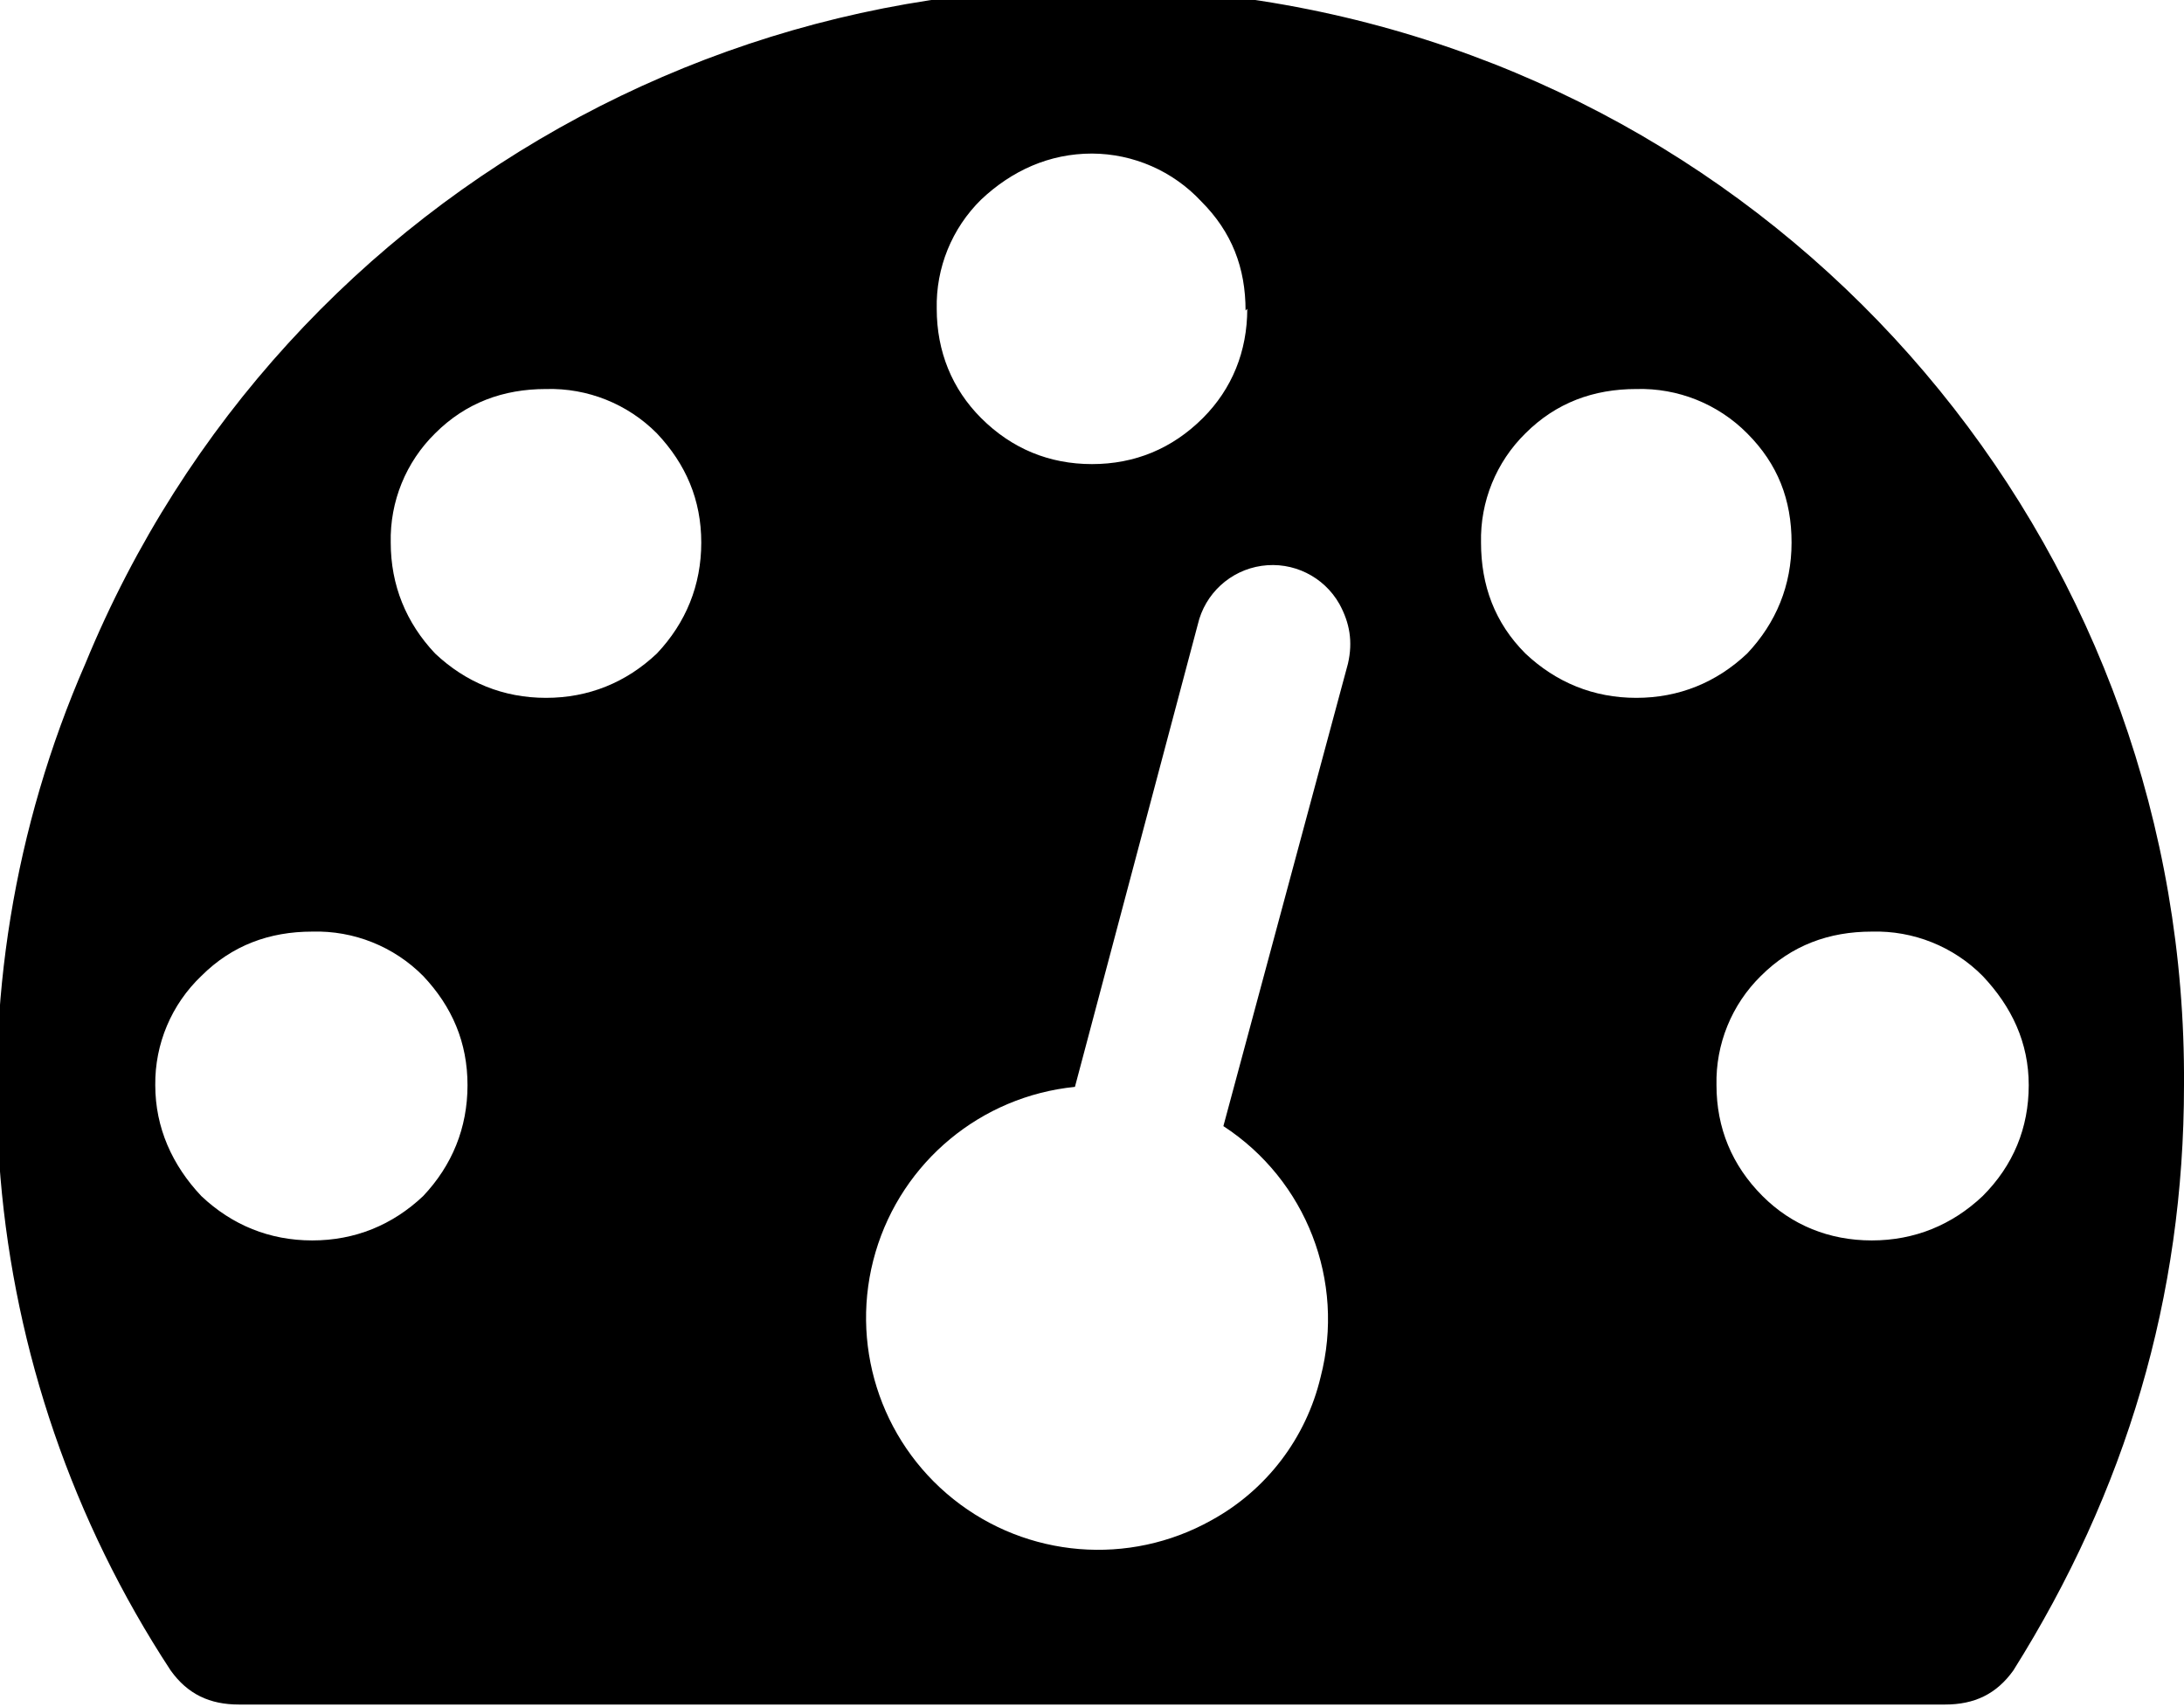
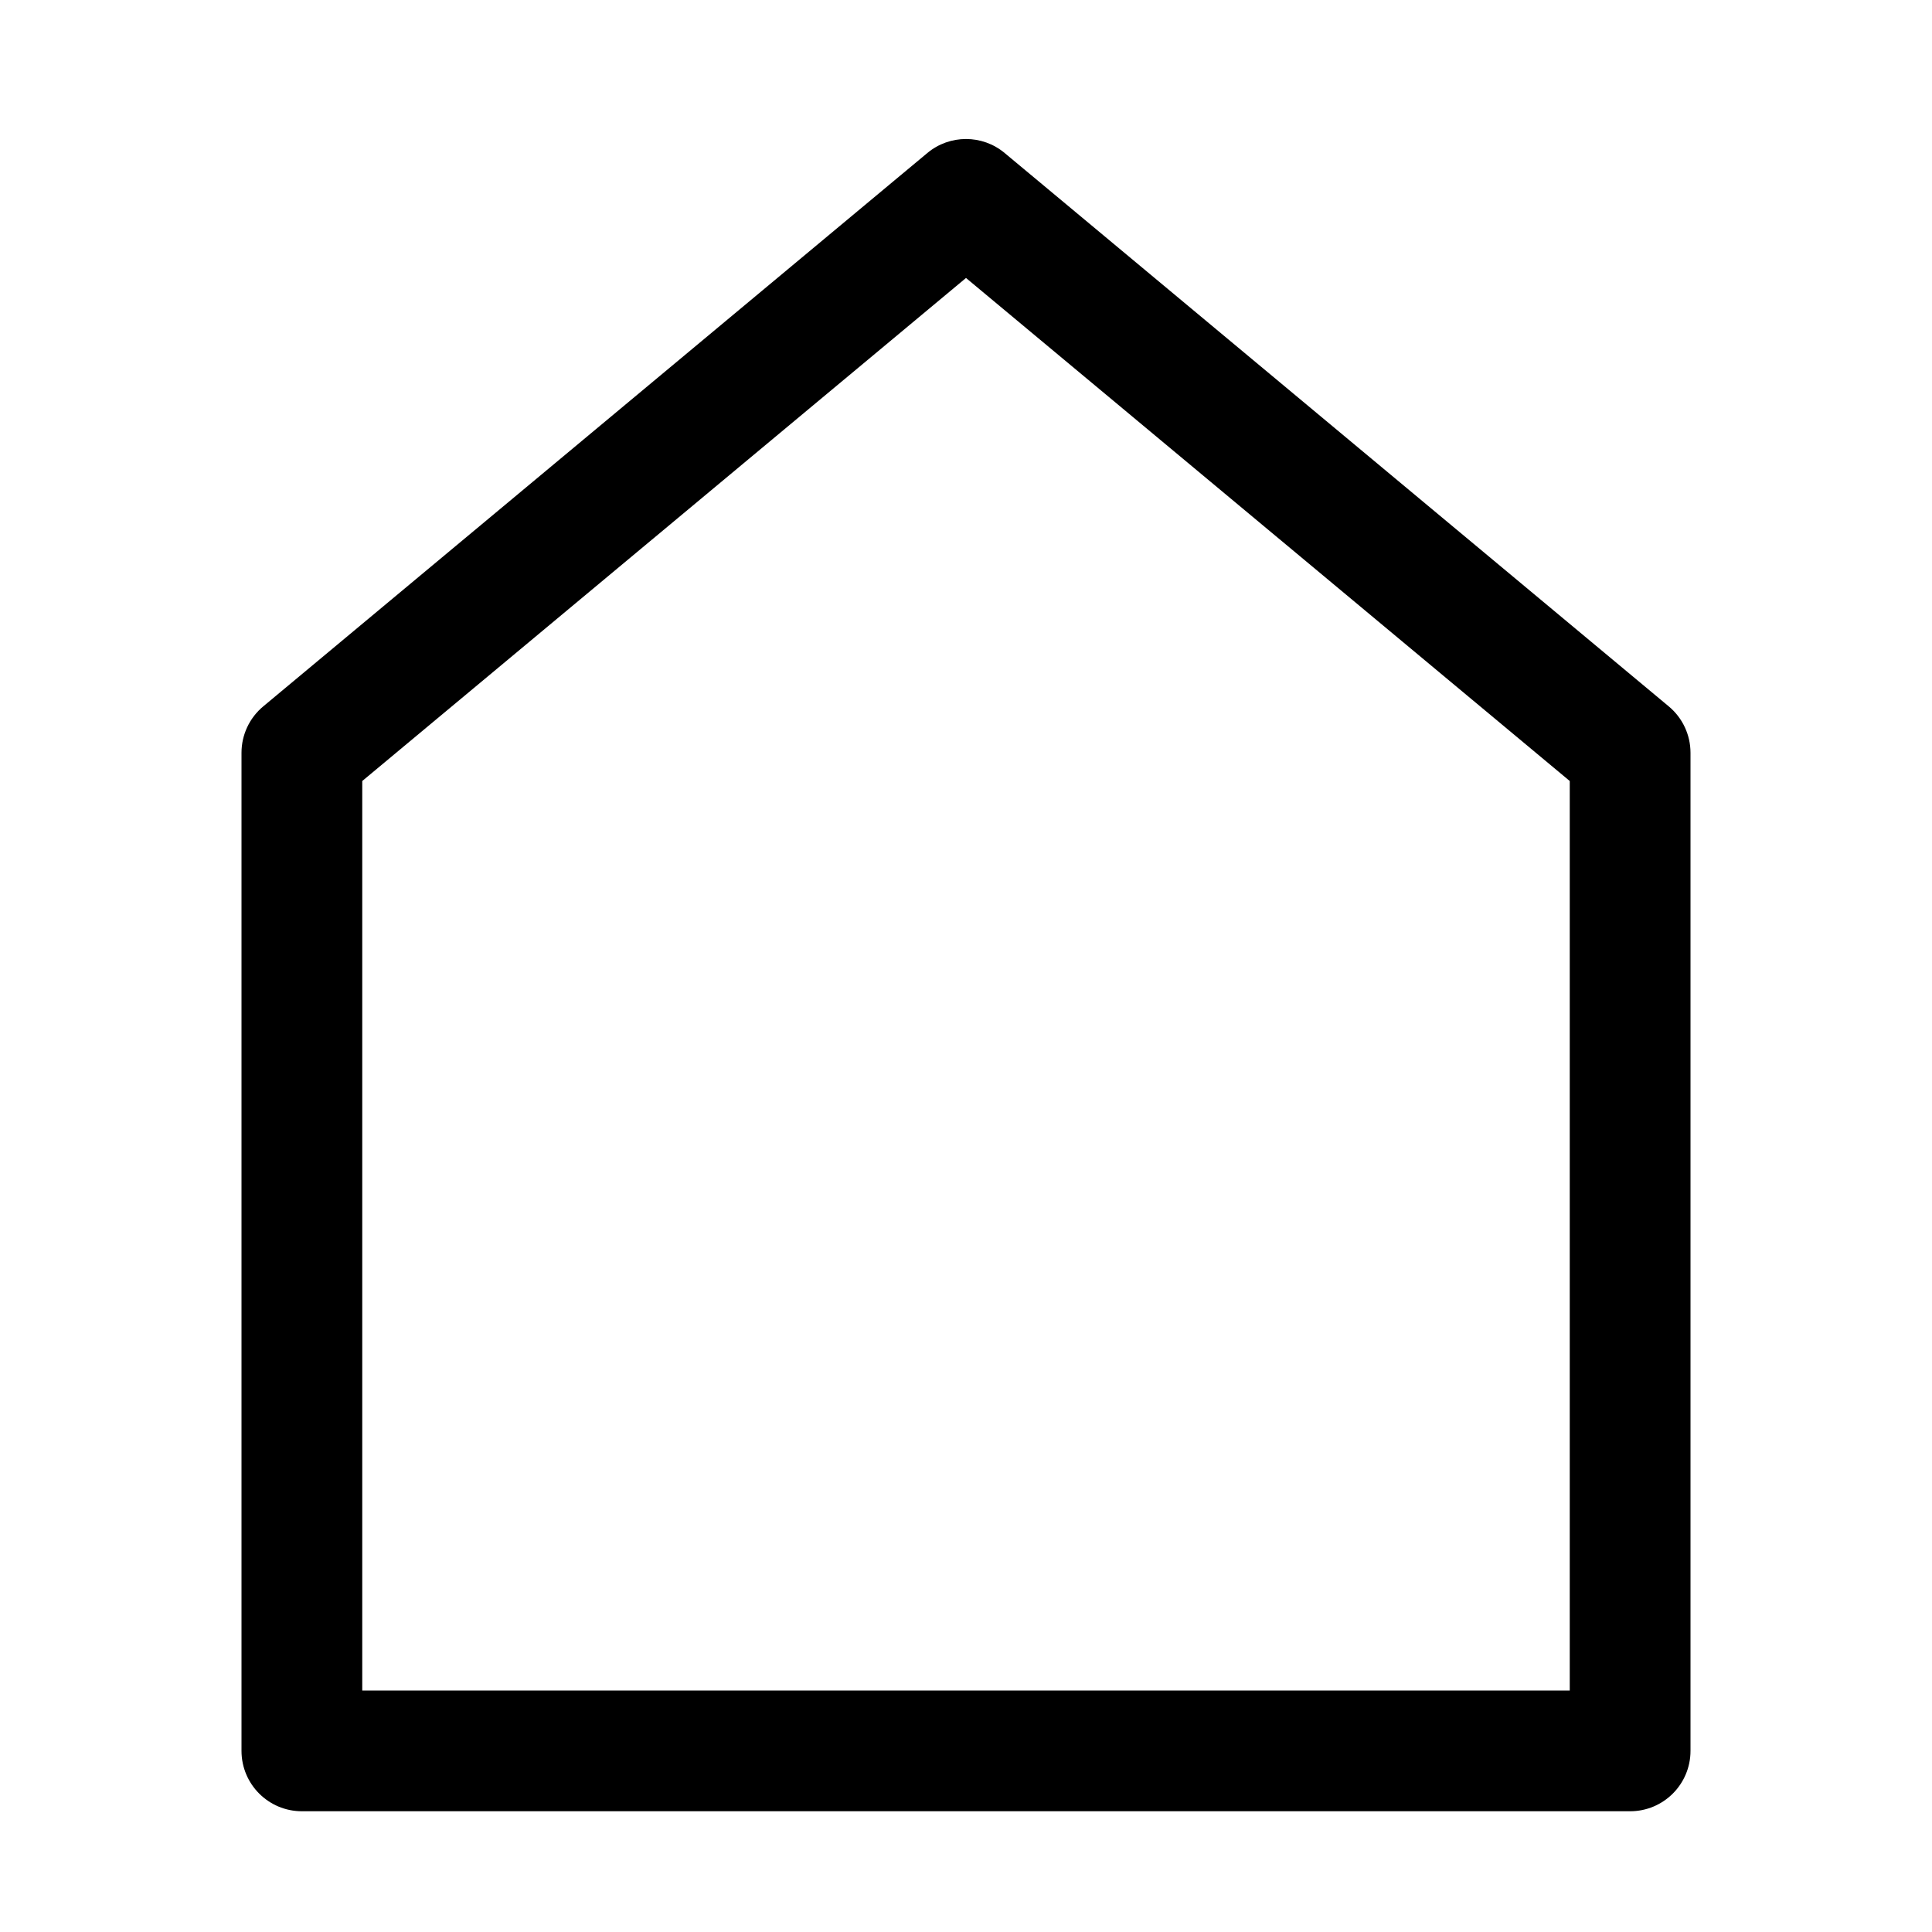
- <svg xmlns="http://www.w3.org/2000/svg" width="128" height="100">
-   <path d="M27.4 63.6c0-2.5-.9-4.6-2.6-6.4a8.8 8.8 0 0 0-6.5-2.6c-2.5 0-4.7.8-6.5 2.6a8.7 8.7 0 0 0-2.7 6.4c0 2.5 1 4.7 2.7 6.5 1.8 1.7 4 2.6 6.5 2.6s4.7-.9 6.5-2.6c1.7-1.8 2.6-4 2.6-6.5zm13.7-31.8c0-2.5-.9-4.6-2.6-6.4a8.8 8.8 0 0 0-6.5-2.6c-2.5 0-4.7.8-6.5 2.6a8.7 8.7 0 0 0-2.6 6.4c0 2.5.9 4.7 2.6 6.5 1.8 1.7 4 2.6 6.5 2.6s4.7-.9 6.5-2.6c1.7-1.8 2.6-4 2.6-6.5zM71.7 66L79 38.9c.3-1.3.1-2.4-.5-3.5a4.5 4.5 0 0 0-8.3 1.2l-7.2 27.1a13.6 13.6 0 1 0 8 25.4 13 13 0 0 0 6.4-8.4A13.5 13.5 0 0 0 71.7 66zm47.2-2.4c0-2.5-1-4.6-2.7-6.4a8.8 8.8 0 0 0-6.5-2.6c-2.5 0-4.7.8-6.5 2.6a8.7 8.7 0 0 0-2.6 6.4c0 2.5.9 4.7 2.7 6.5 1.7 1.7 3.9 2.6 6.4 2.6 2.5 0 4.7-.9 6.5-2.6 1.8-1.8 2.7-4 2.7-6.5zM73 18.2c0-2.5-.8-4.6-2.6-6.4A8.8 8.8 0 0 0 64 9c-2.5 0-4.7 1-6.5 2.7a8.7 8.7 0 0 0-2.6 6.4c0 2.5.9 4.7 2.6 6.4 1.8 1.8 4 2.7 6.5 2.7s4.7-.9 6.5-2.7c1.7-1.7 2.6-3.9 2.6-6.4zm32 13.6c0-2.5-.8-4.6-2.6-6.4a8.8 8.8 0 0 0-6.5-2.6c-2.5 0-4.7.8-6.5 2.6a8.7 8.7 0 0 0-2.6 6.4c0 2.5.8 4.7 2.6 6.5 1.8 1.7 4 2.6 6.5 2.6s4.7-.9 6.5-2.6c1.7-1.8 2.6-4 2.6-6.5zM128 63.6c0 12.4-3.4 23.8-10 34.3-1 1.4-2.3 2-4 2H14c-1.7 0-3-.6-4-2a62.2 62.2 0 0 1-5-59 63.9 63.9 0 0 1 123 24.7z" />
+ <svg xmlns="http://www.w3.org/2000/svg" viewBox="0 0 1024 1024" data-v-029747aa="">
+   <path fill="currentColor" d="M192 413.952V896h640V413.952L512 147.328 192 413.952zM139.52 374.4l352-293.312a32 32 0 0 1 40.96 0l352 293.312A32 32 0 0 1 896 398.976V928a32 32 0 0 1-32 32H160a32 32 0 0 1-32-32V398.976a32 32 0 0 1 11.52-24.576z" />
</svg>
